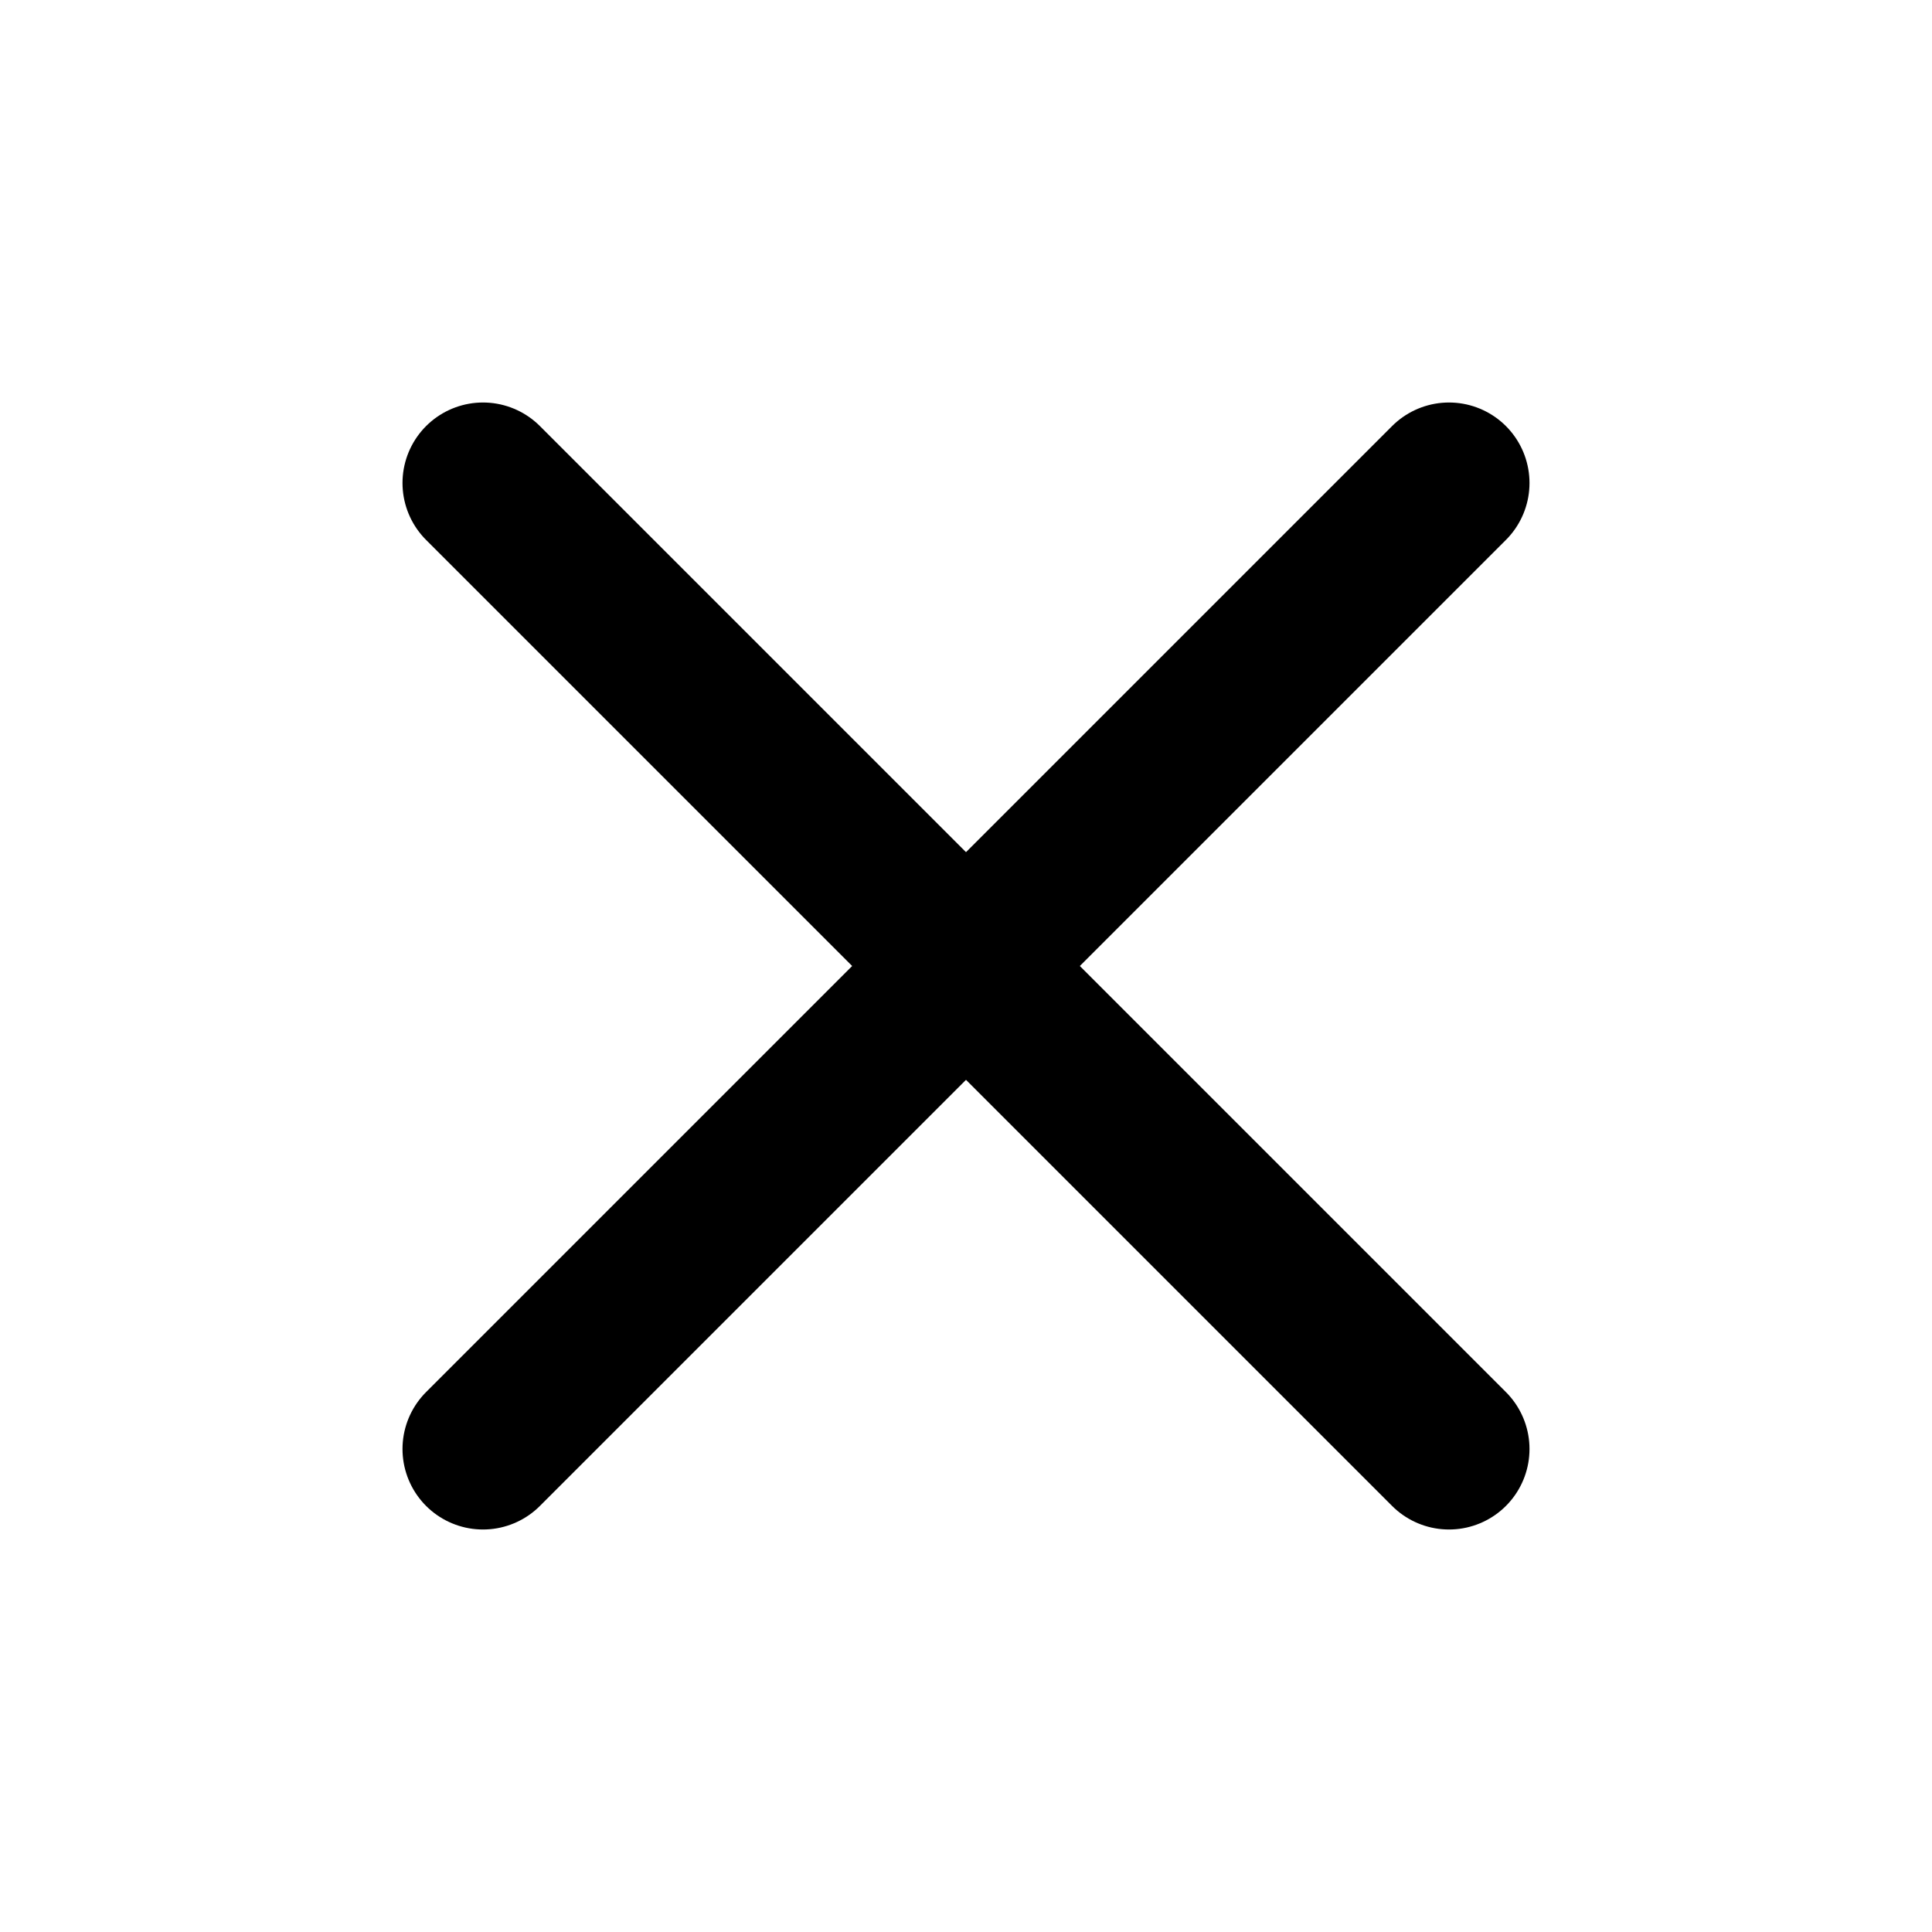
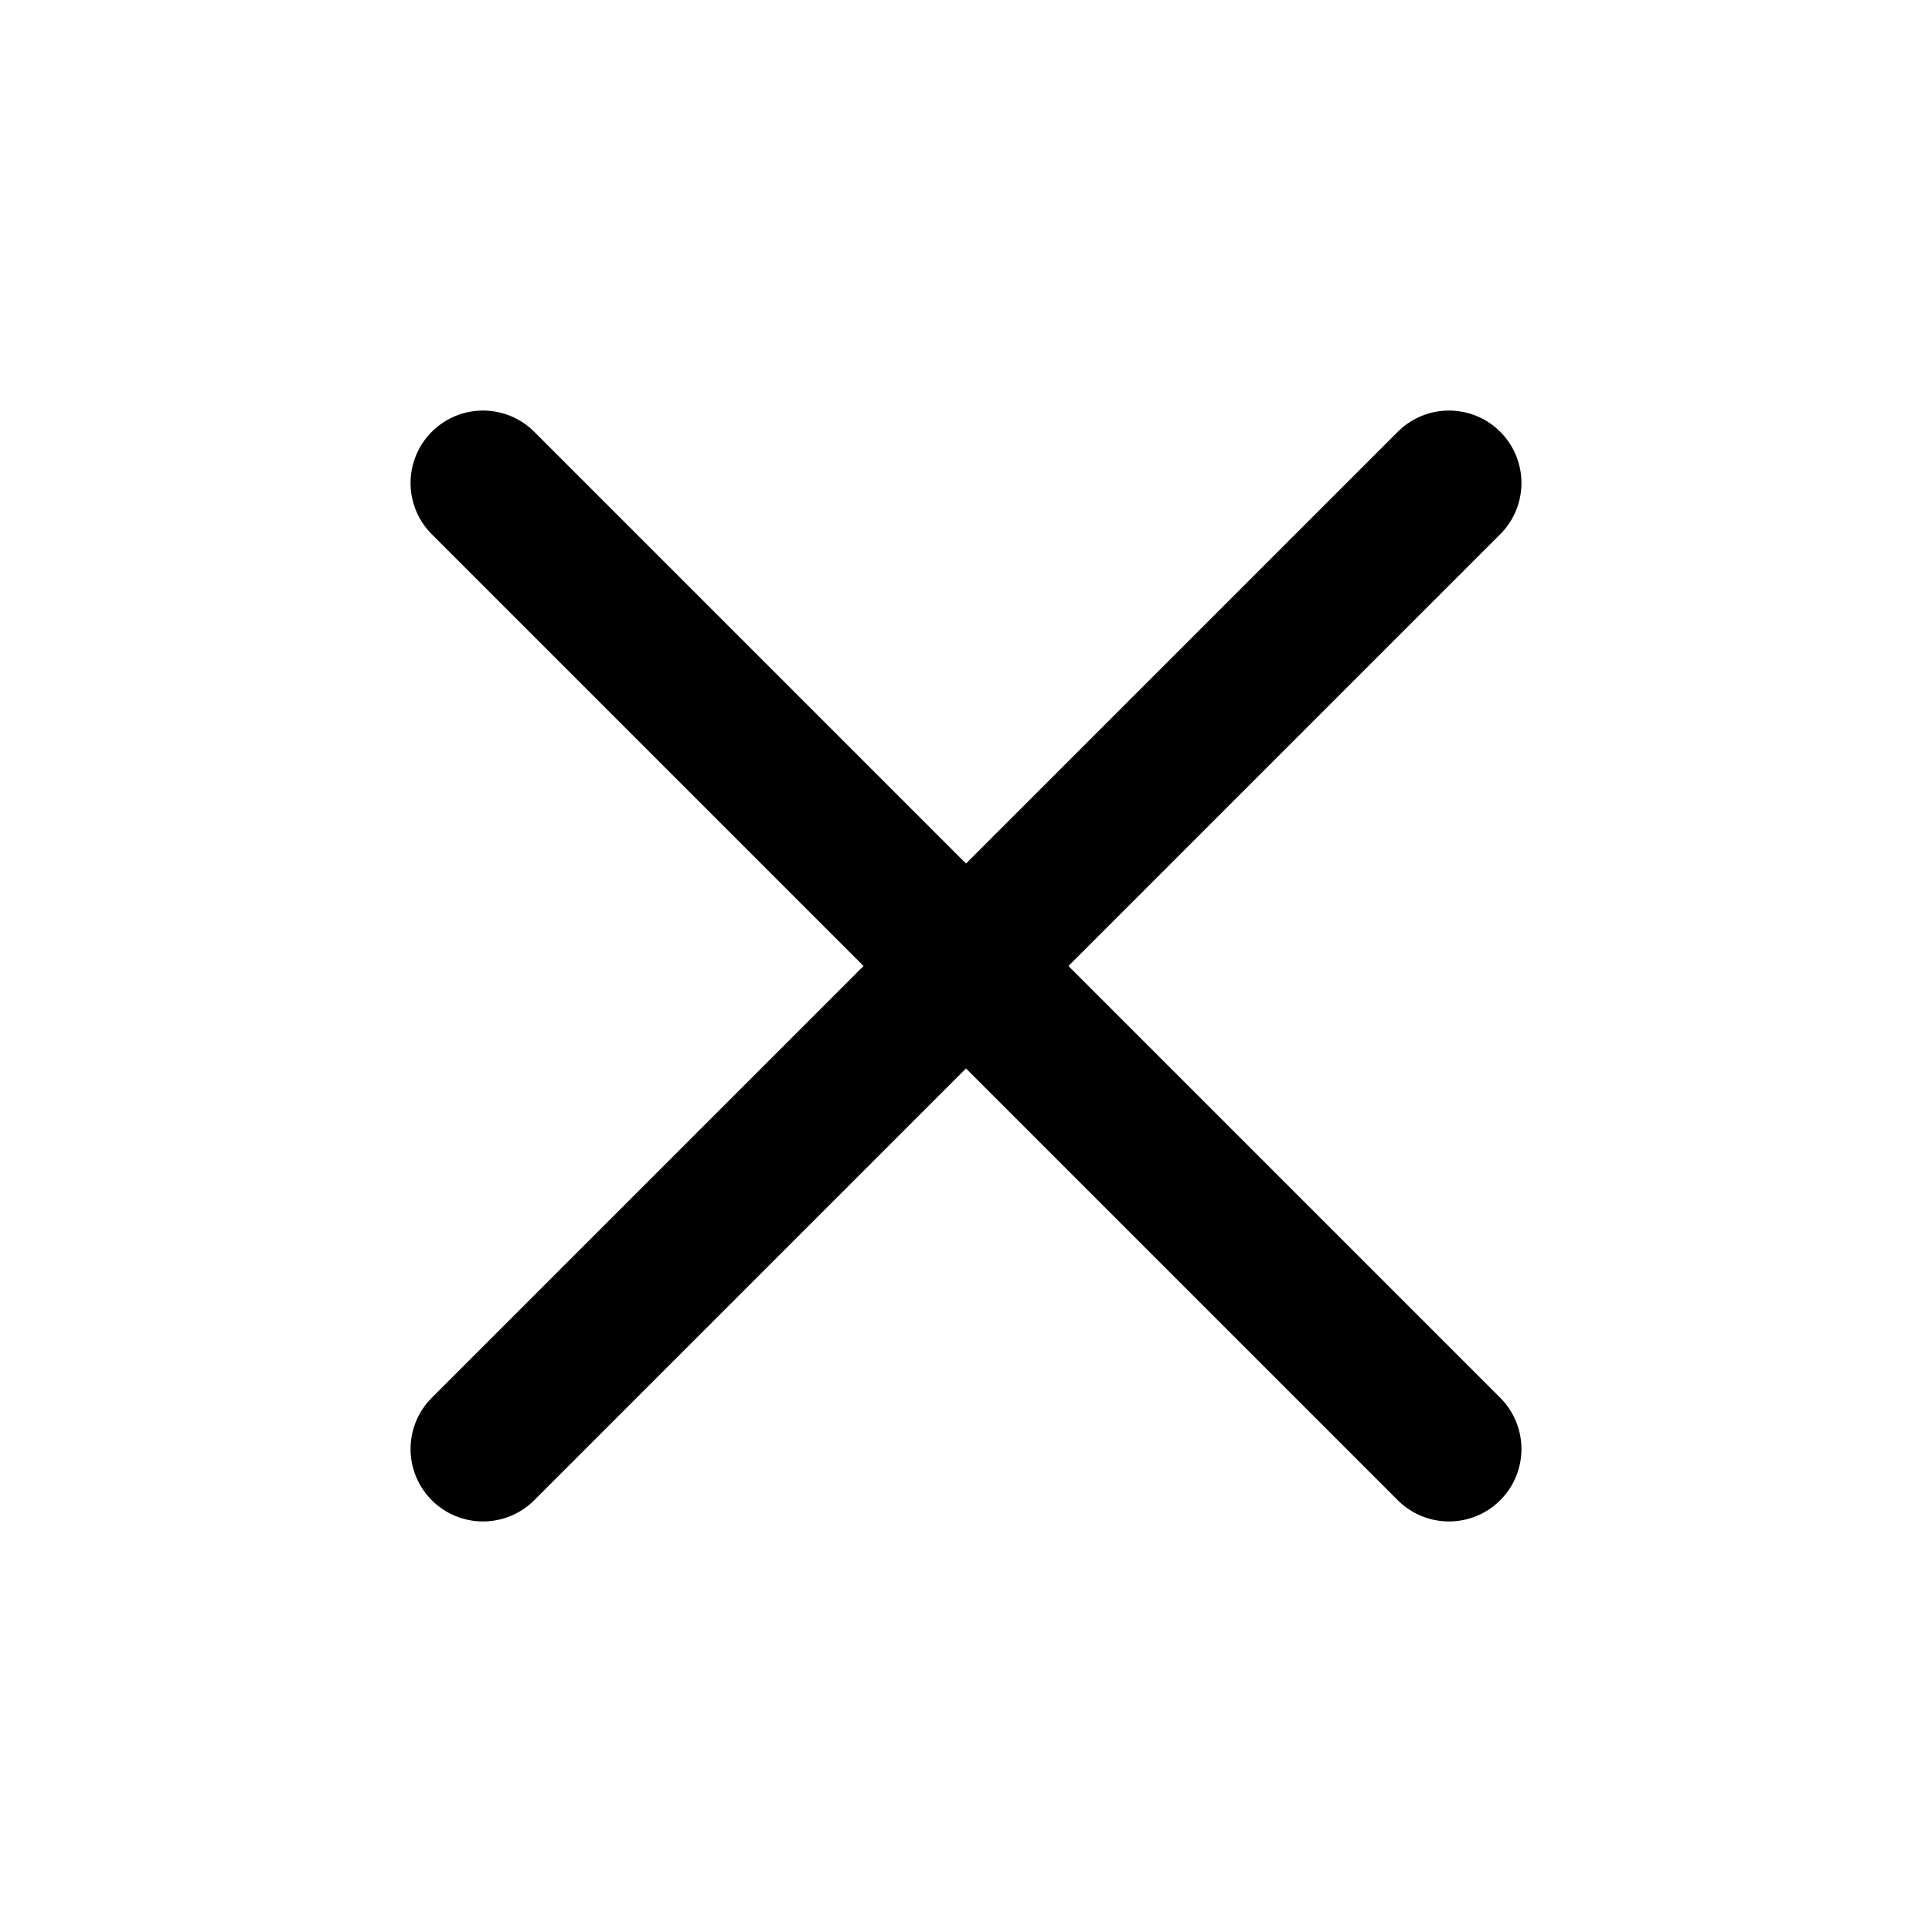
- <svg xmlns="http://www.w3.org/2000/svg" width="24" height="24" viewBox="0 0 24 24" fill="none" stroke="#000000" stroke-width="2" stroke-linecap="round" stroke-linejoin="round">
+ <svg xmlns="http://www.w3.org/2000/svg" width="24" height="24" viewBox="0 0 24 24" fill="none" stroke="#000000" stroke-width="1.8" stroke-linecap="round" stroke-linejoin="round">
  <path d="m18 6-12 12" />
  <path d="m6 6 12 12" />
</svg>
